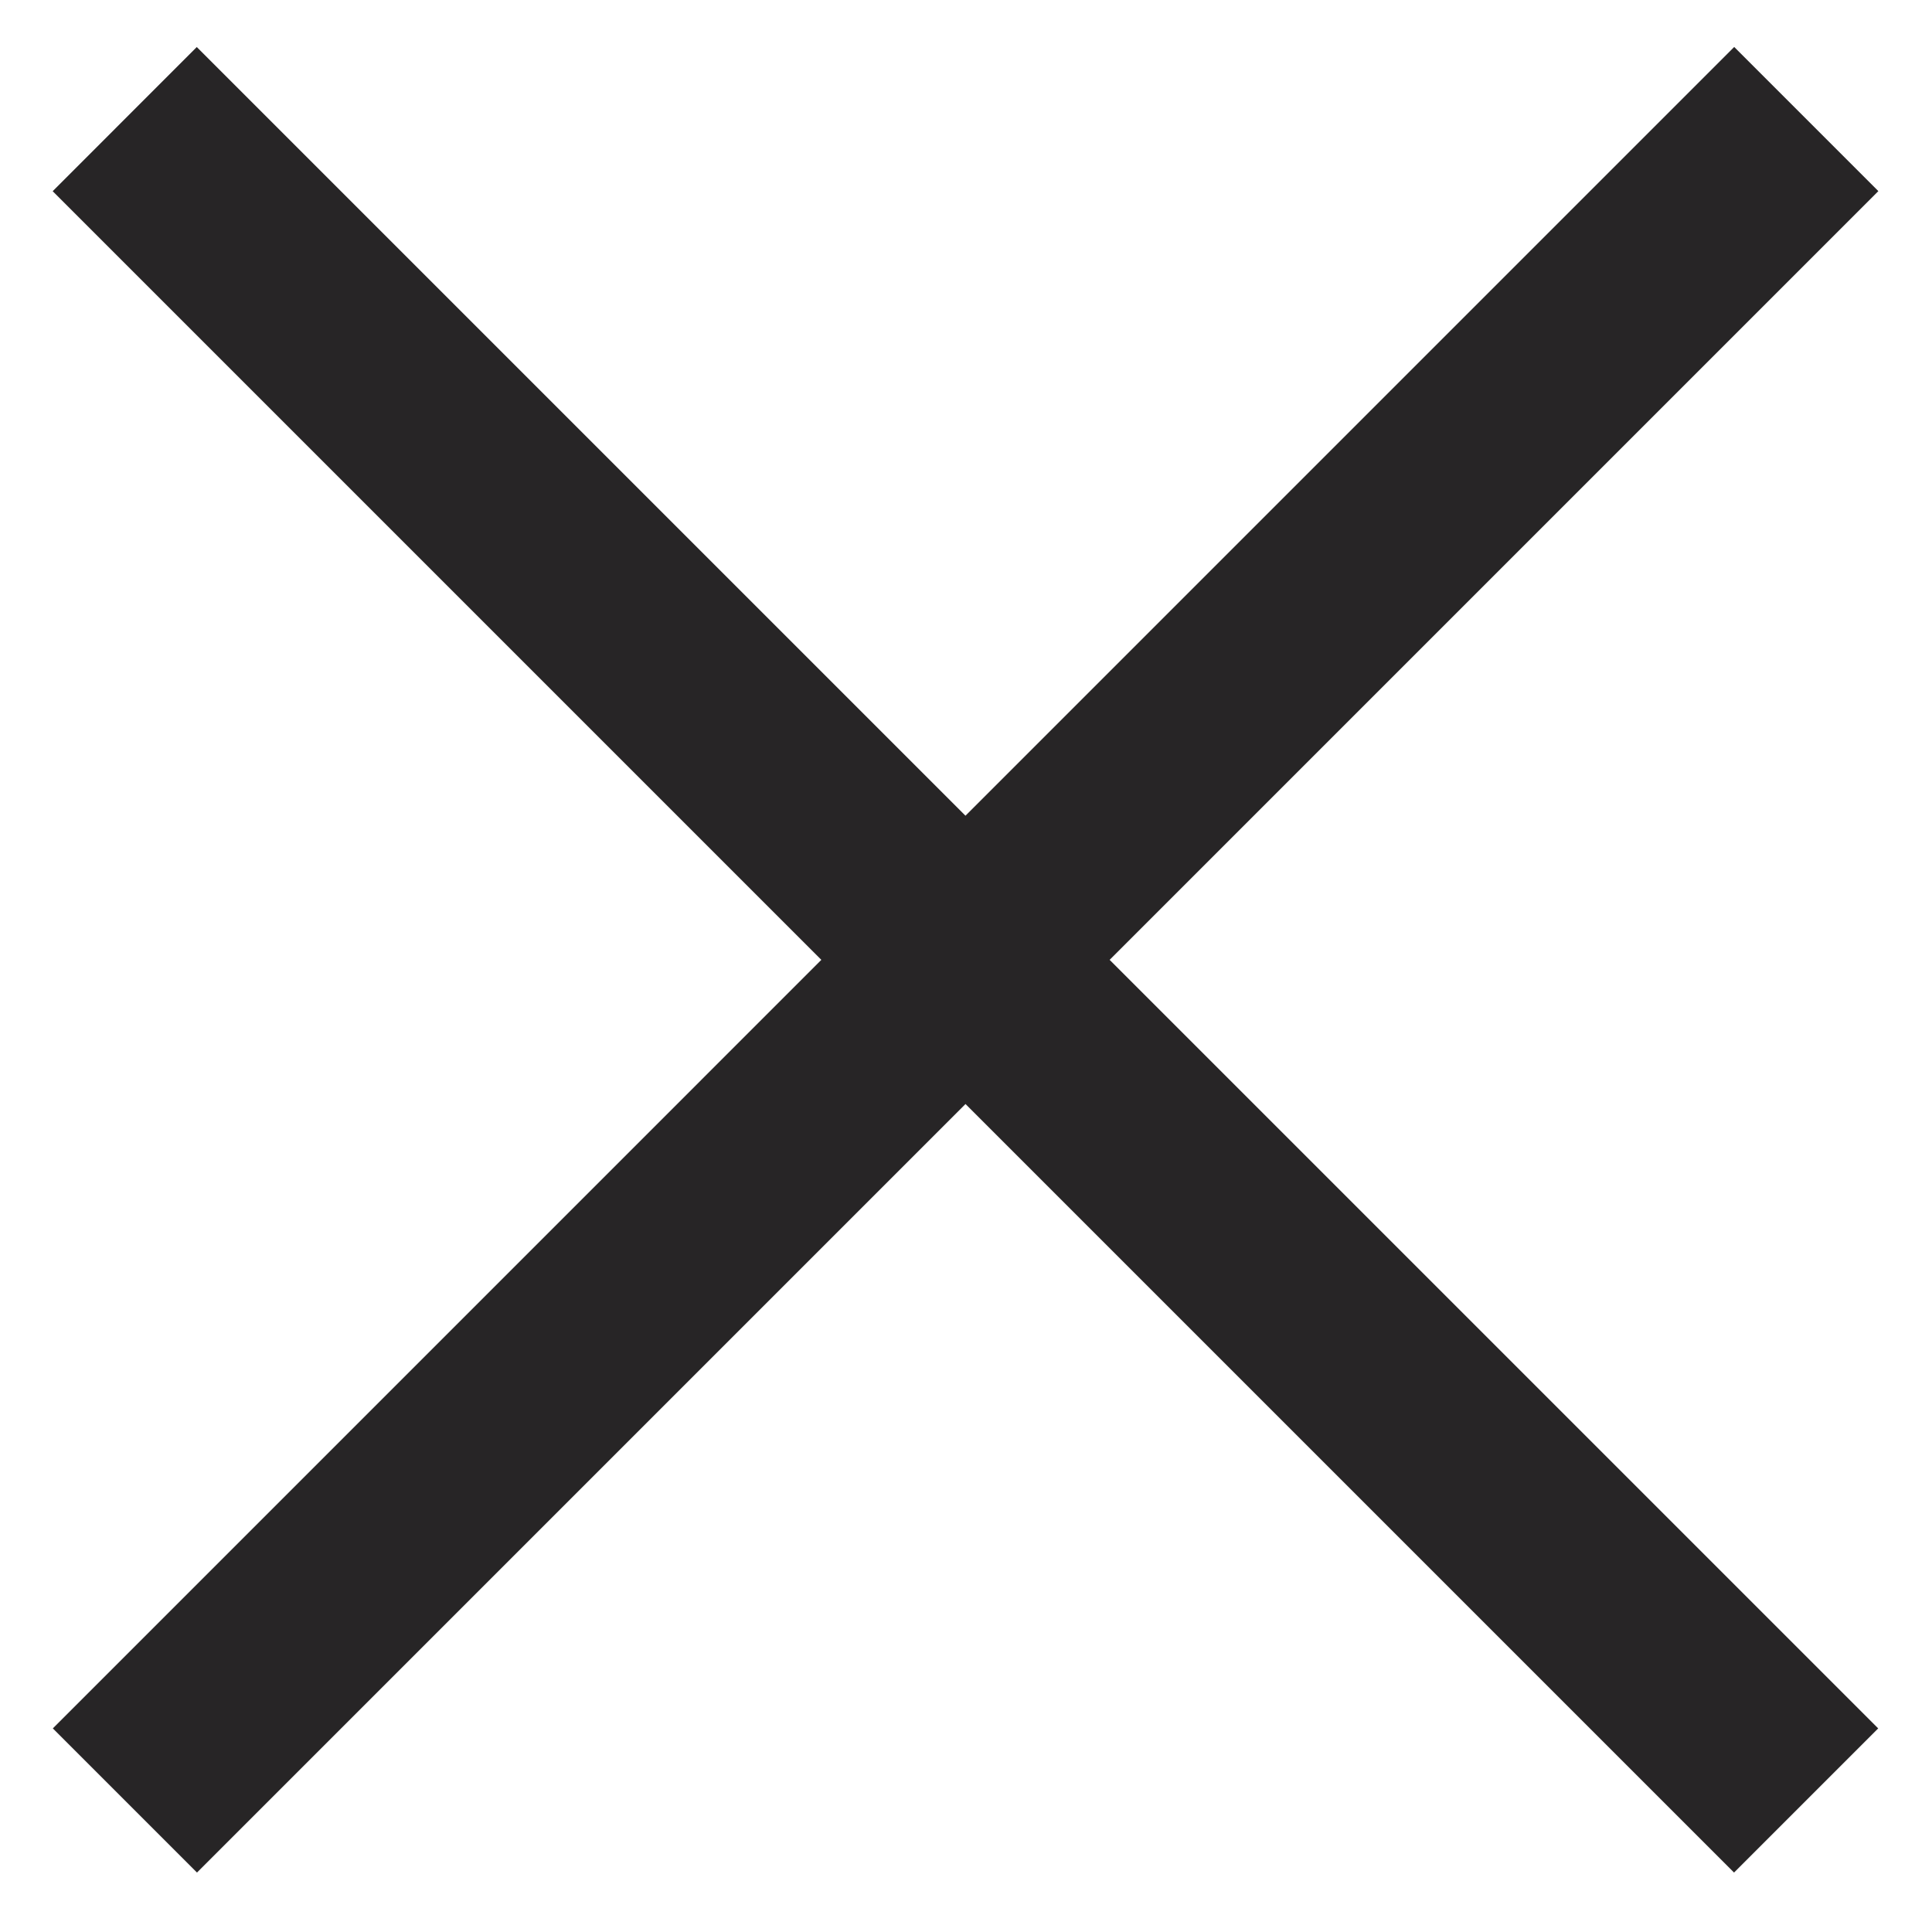
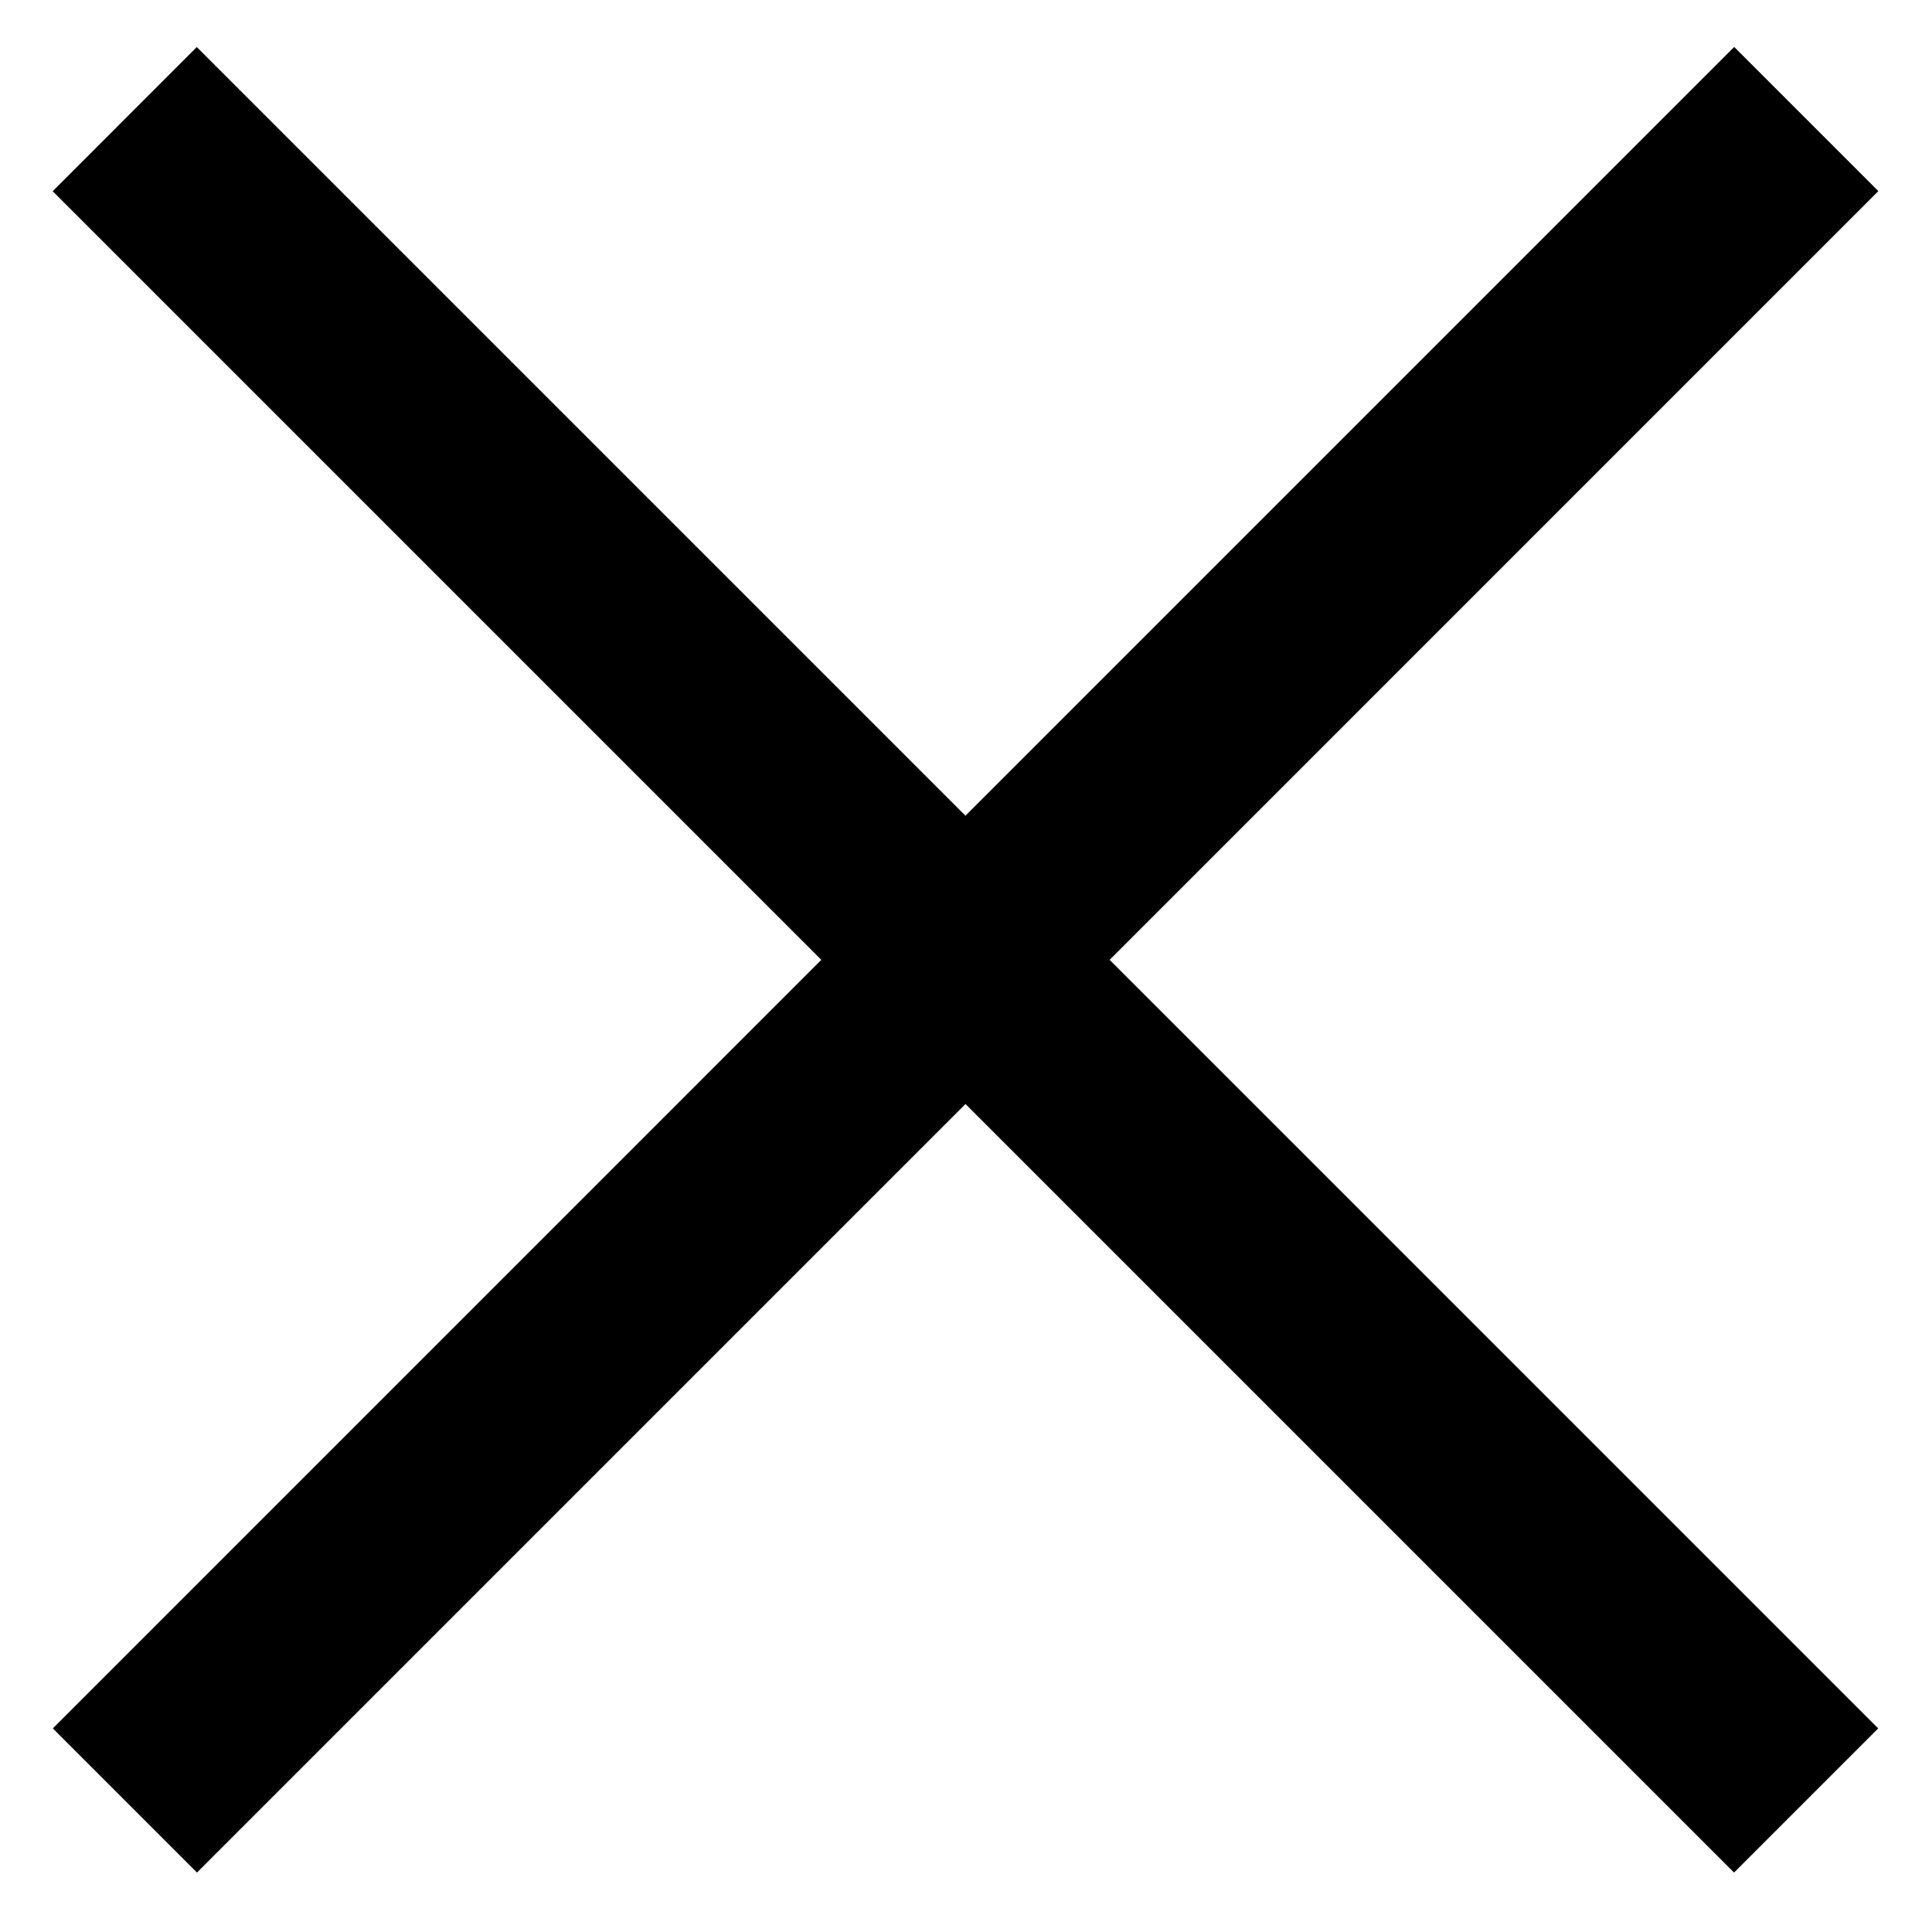
<svg xmlns="http://www.w3.org/2000/svg" width="26" height="26" viewBox="0 0 26 26" fill="none">
-   <path d="M25.276 23.26L2.648 0.633L0.709 2.573L23.336 25.2L25.276 23.26Z" fill="#272526" />
-   <path d="M23.338 0.632L0.711 23.26L2.651 25.2L25.278 2.572L23.338 0.632Z" fill="#272526" />
+   <path d="M25.276 23.26L2.648 0.633L0.709 2.573L23.336 25.2L25.276 23.26Z" fill="currentColor" />
+   <path d="M23.338 0.632L0.711 23.26L2.651 25.2L25.278 2.572L23.338 0.632Z" fill="currentColor" />
</svg>
